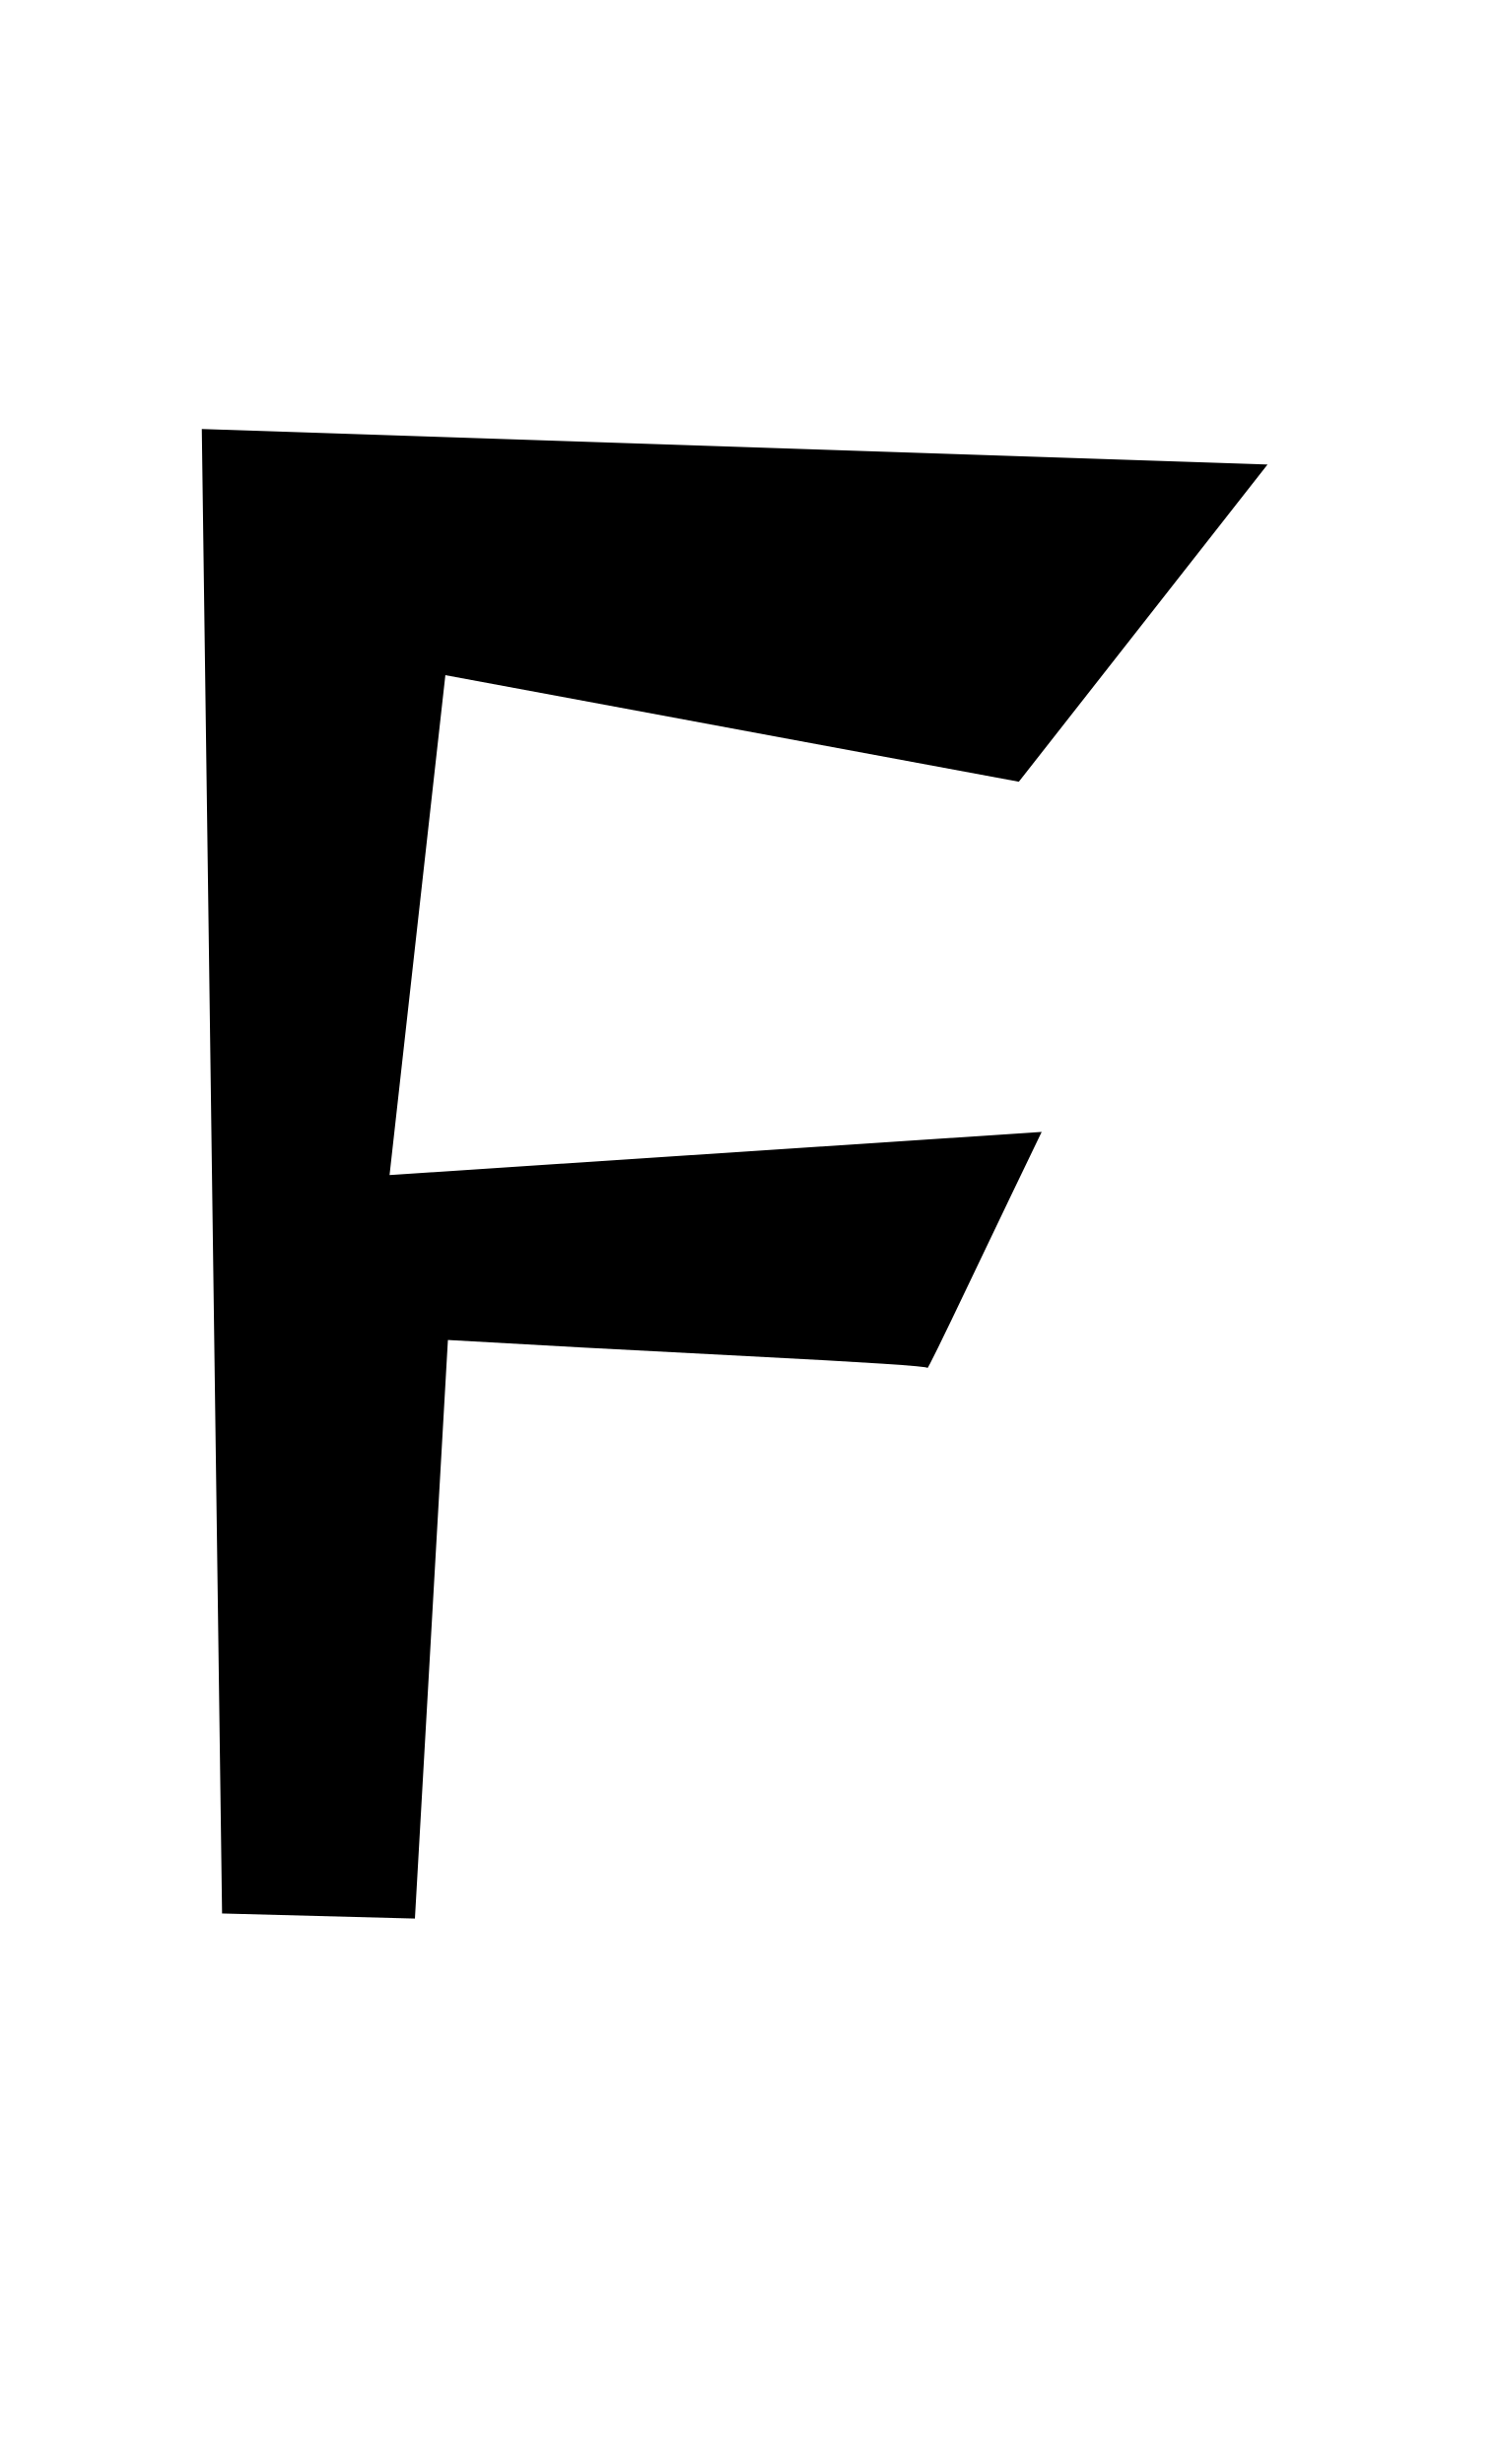
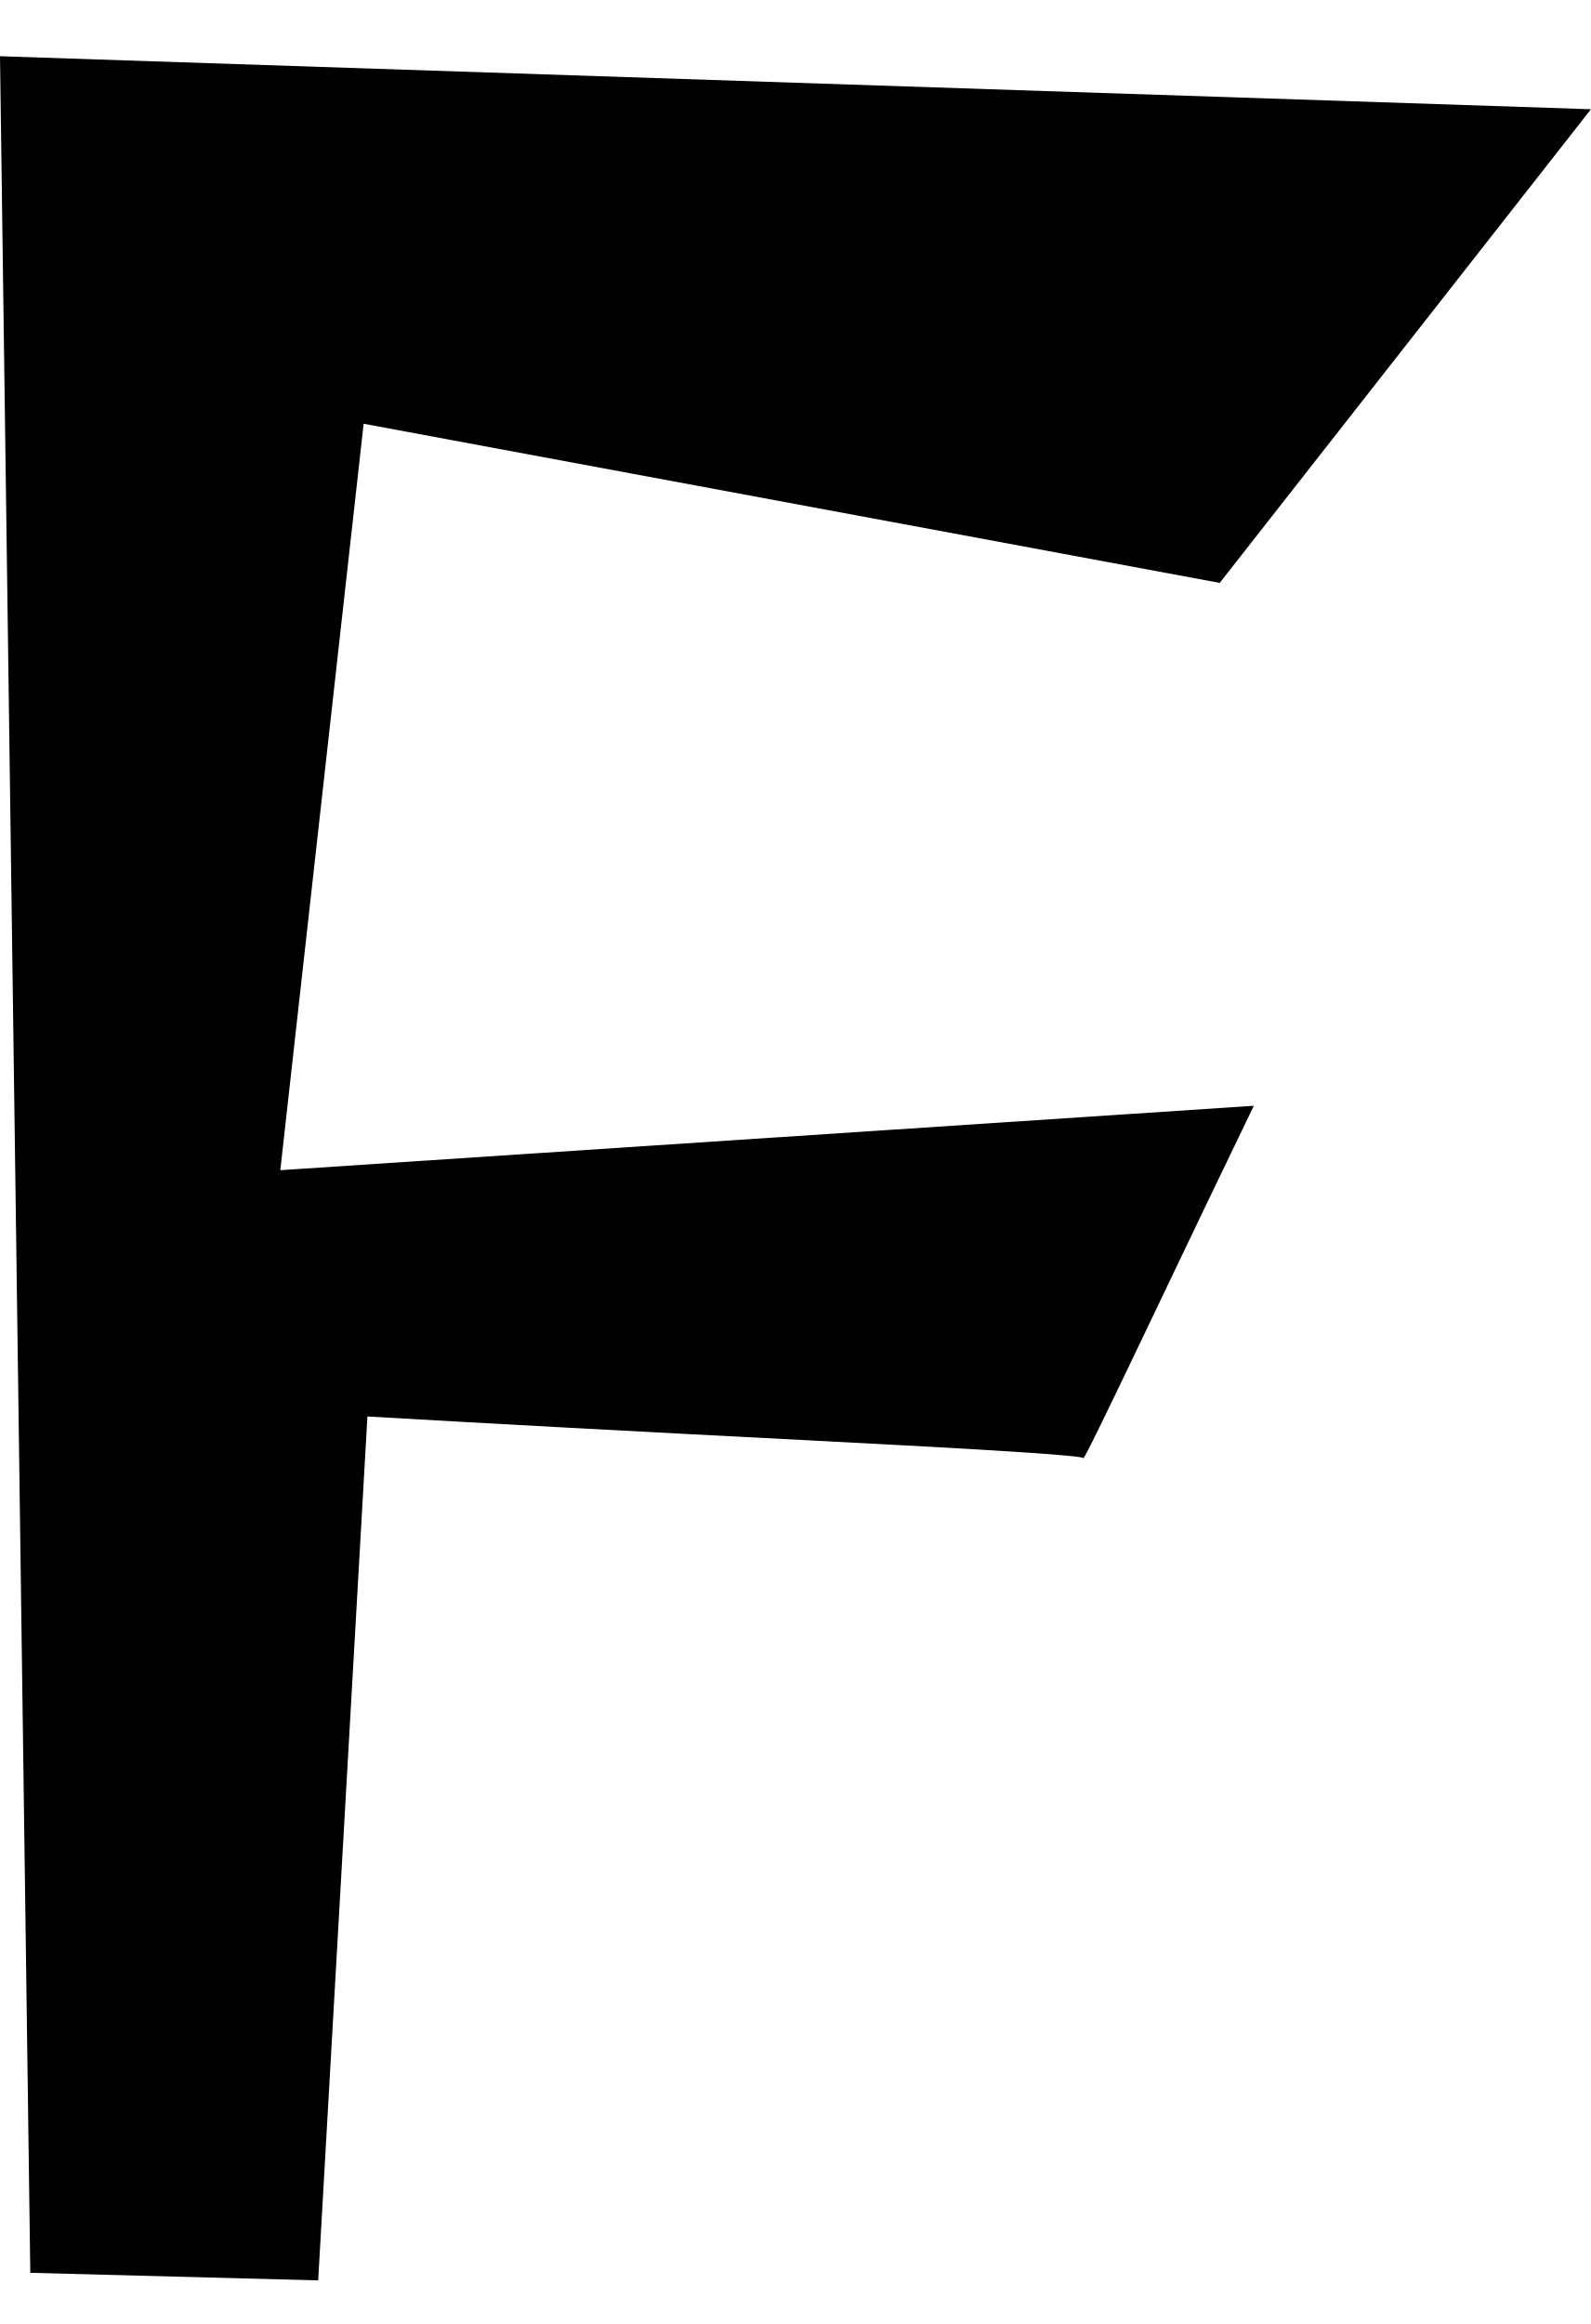
- <svg xmlns="http://www.w3.org/2000/svg" version="1.0" id="glyph_F" x="0px" y="0px" width="56px" height="92px">
+ <svg xmlns="http://www.w3.org/2000/svg" version="1.0" id="glyph_F" x="0px" y="0px" width="67.427px" height="98.466px">
  <g id="F">
-     <path style="fill:#000000;stroke-width:0px" d="M8.292 71.445 C8.103 57.589 7.724 29.875 7.535 16.018 C17.483 16.35 37.38 17.013 47.329 17.344 C45.007 20.305 40.365 26.227 38.043 29.188 C32.69 28.193 21.984 26.203 16.63 25.209 C16.109 29.875 15.067 39.208 14.546 43.874 C20.633 43.471 32.808 42.666 38.896 42.263 Q37.83 44.466 36.231 47.818 Q34.632 51.169 34.632 51.075 Q34.632 50.98 27.917 50.636 Q21.202 50.293 16.725 50.032 C16.417 55.433 15.801 66.234 15.493 71.635 C13.693 71.588 10.093 71.493 8.292 71.445 z" id="path_F_0" />
+     <path style="fill:#000000;stroke-width:0px" d="M67.427 4.629 C63.493 9.646 55.627 19.68 51.694 24.697 C42.623 23.011 24.482 19.64 15.412 17.954 C14.529 25.861 12.763 41.674 11.88 49.58 C22.195 48.898 22.195 48.898 53.139 46.851 Q51.333 50.584 48.623 56.263 Q45.914 61.942 45.914 61.781 C45.914 61.674 42.122 61.427 34.536 61.039 C26.951 60.651 20.629 60.31 15.572 60.015 C15.051 69.166 14.007 87.468 13.485 96.618 C10.435 96.538 4.335 96.378 1.284 96.297 C0.963 72.818 0.321 25.861 -0 2.382 C16.857 2.943 50.57 4.067 67.427 4.629 z" id="path_O_0" />
  </g>
</svg>
